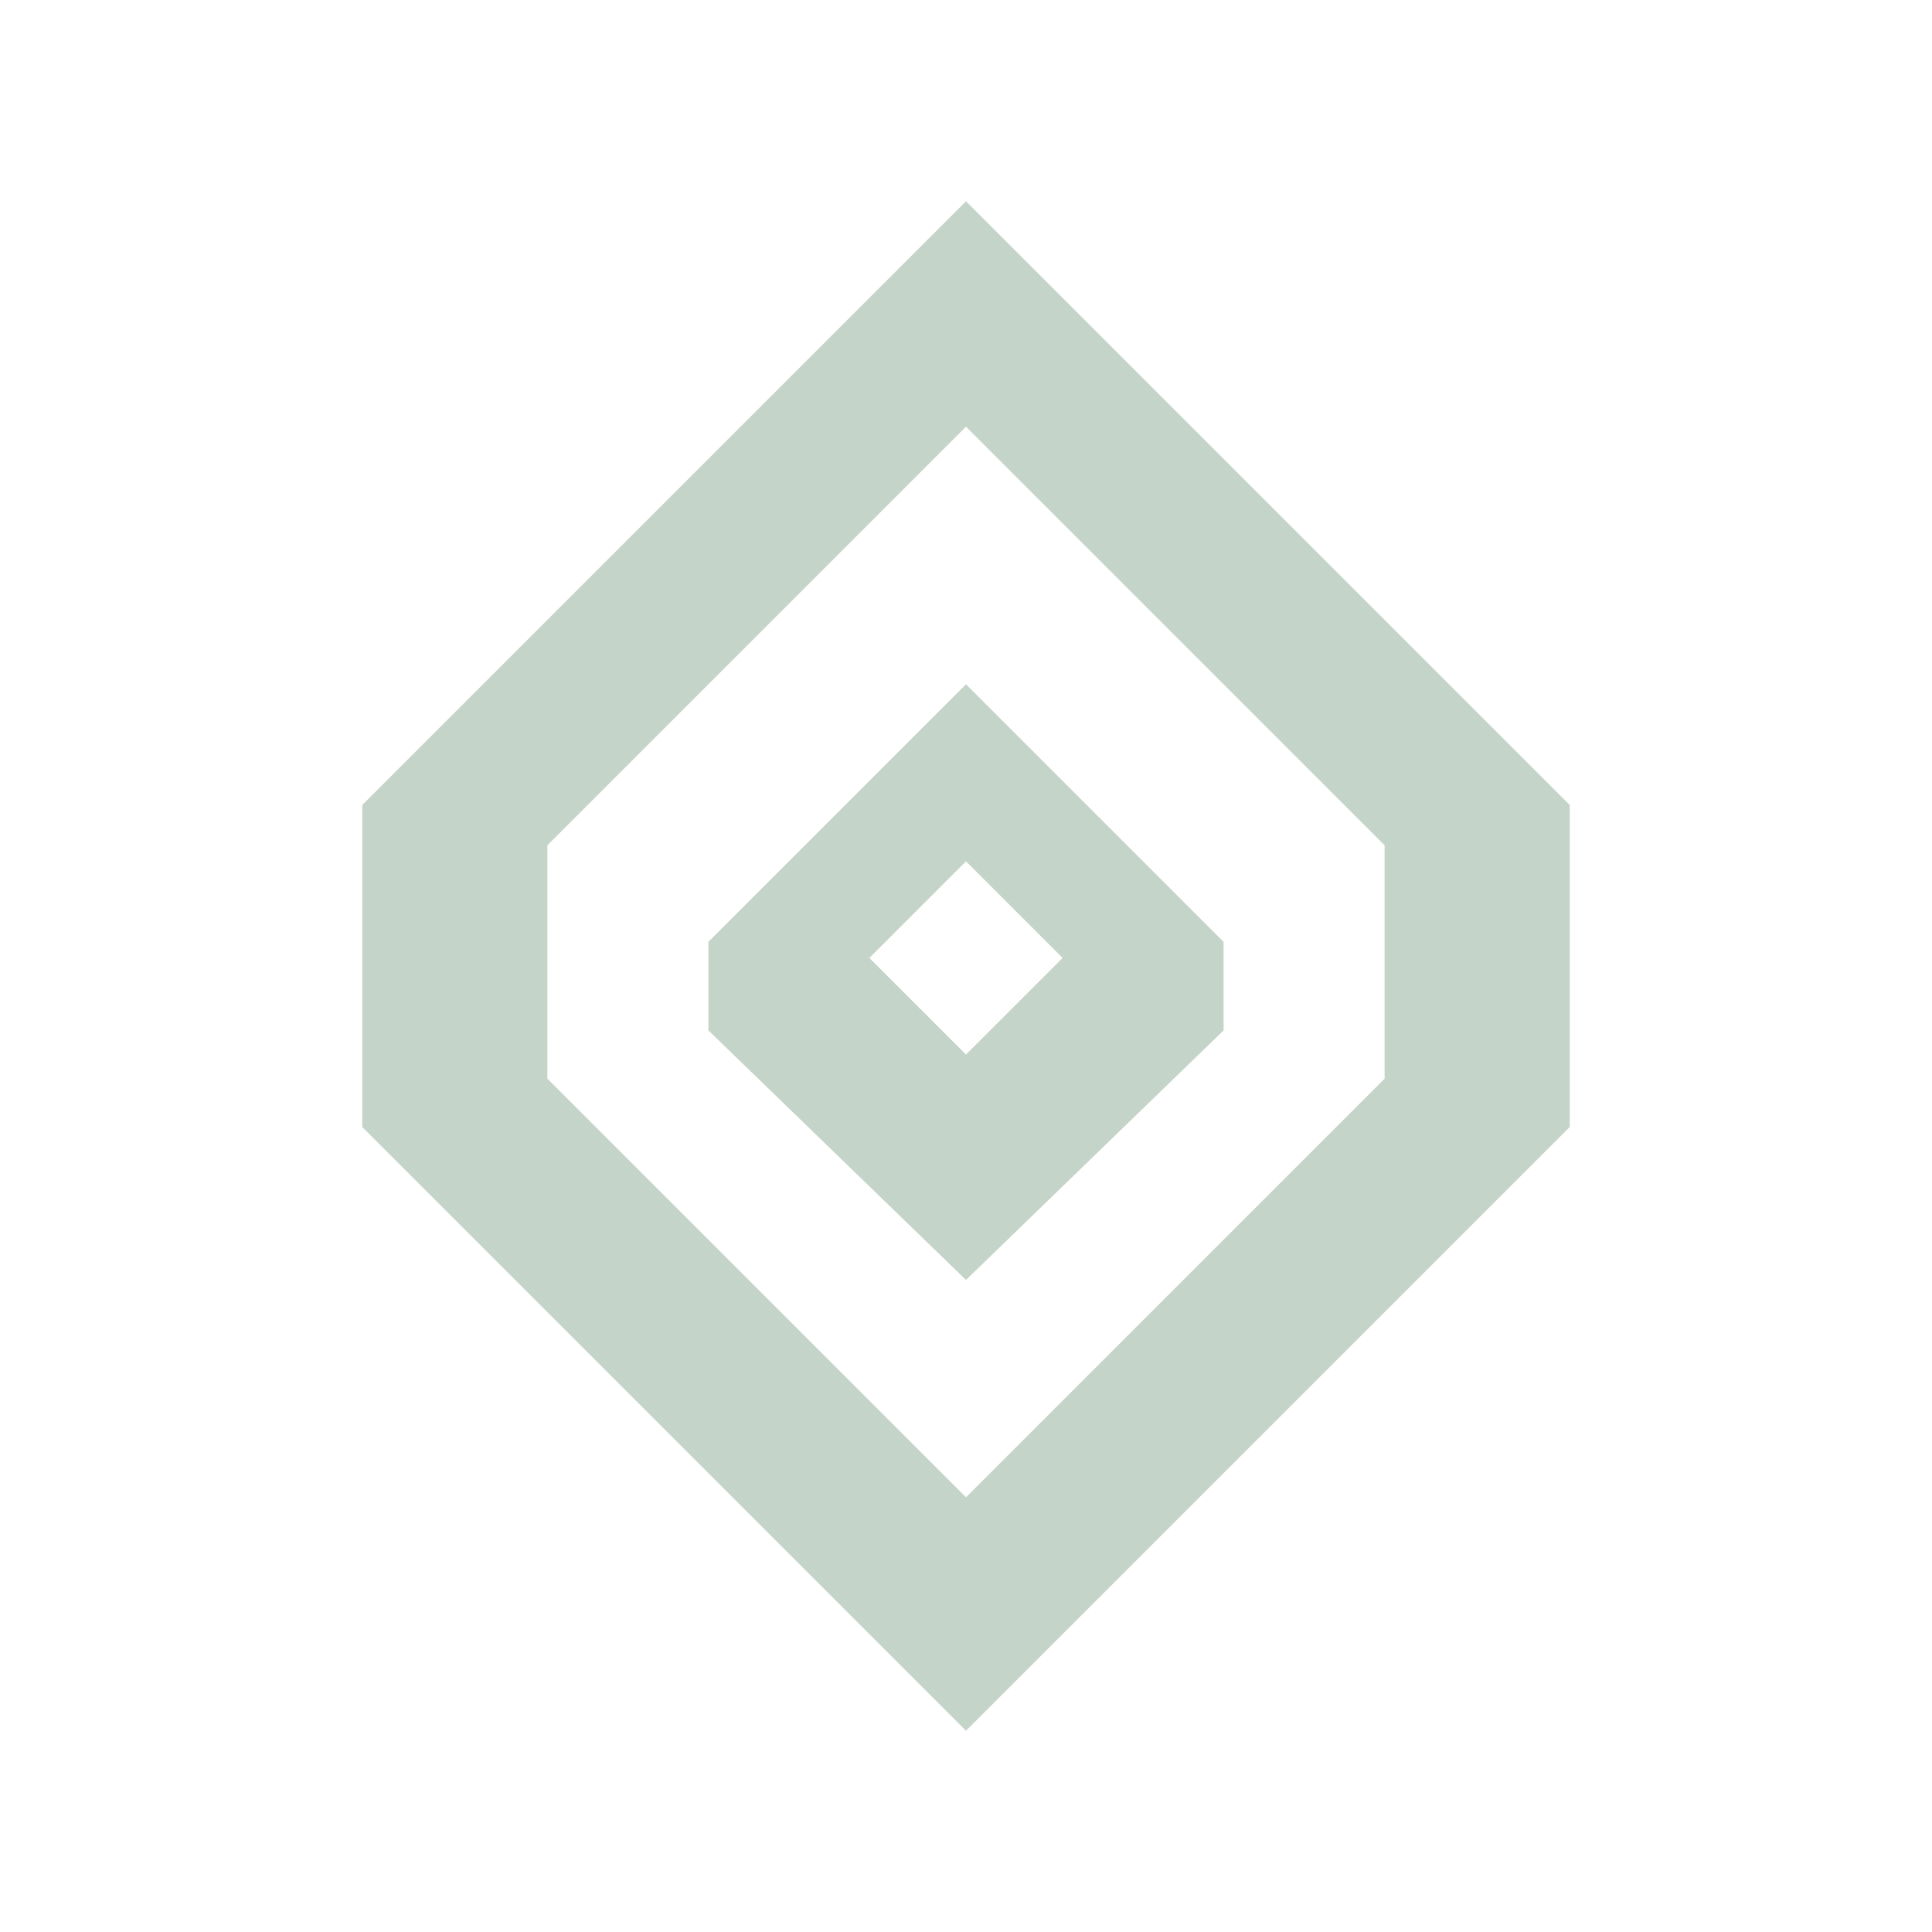
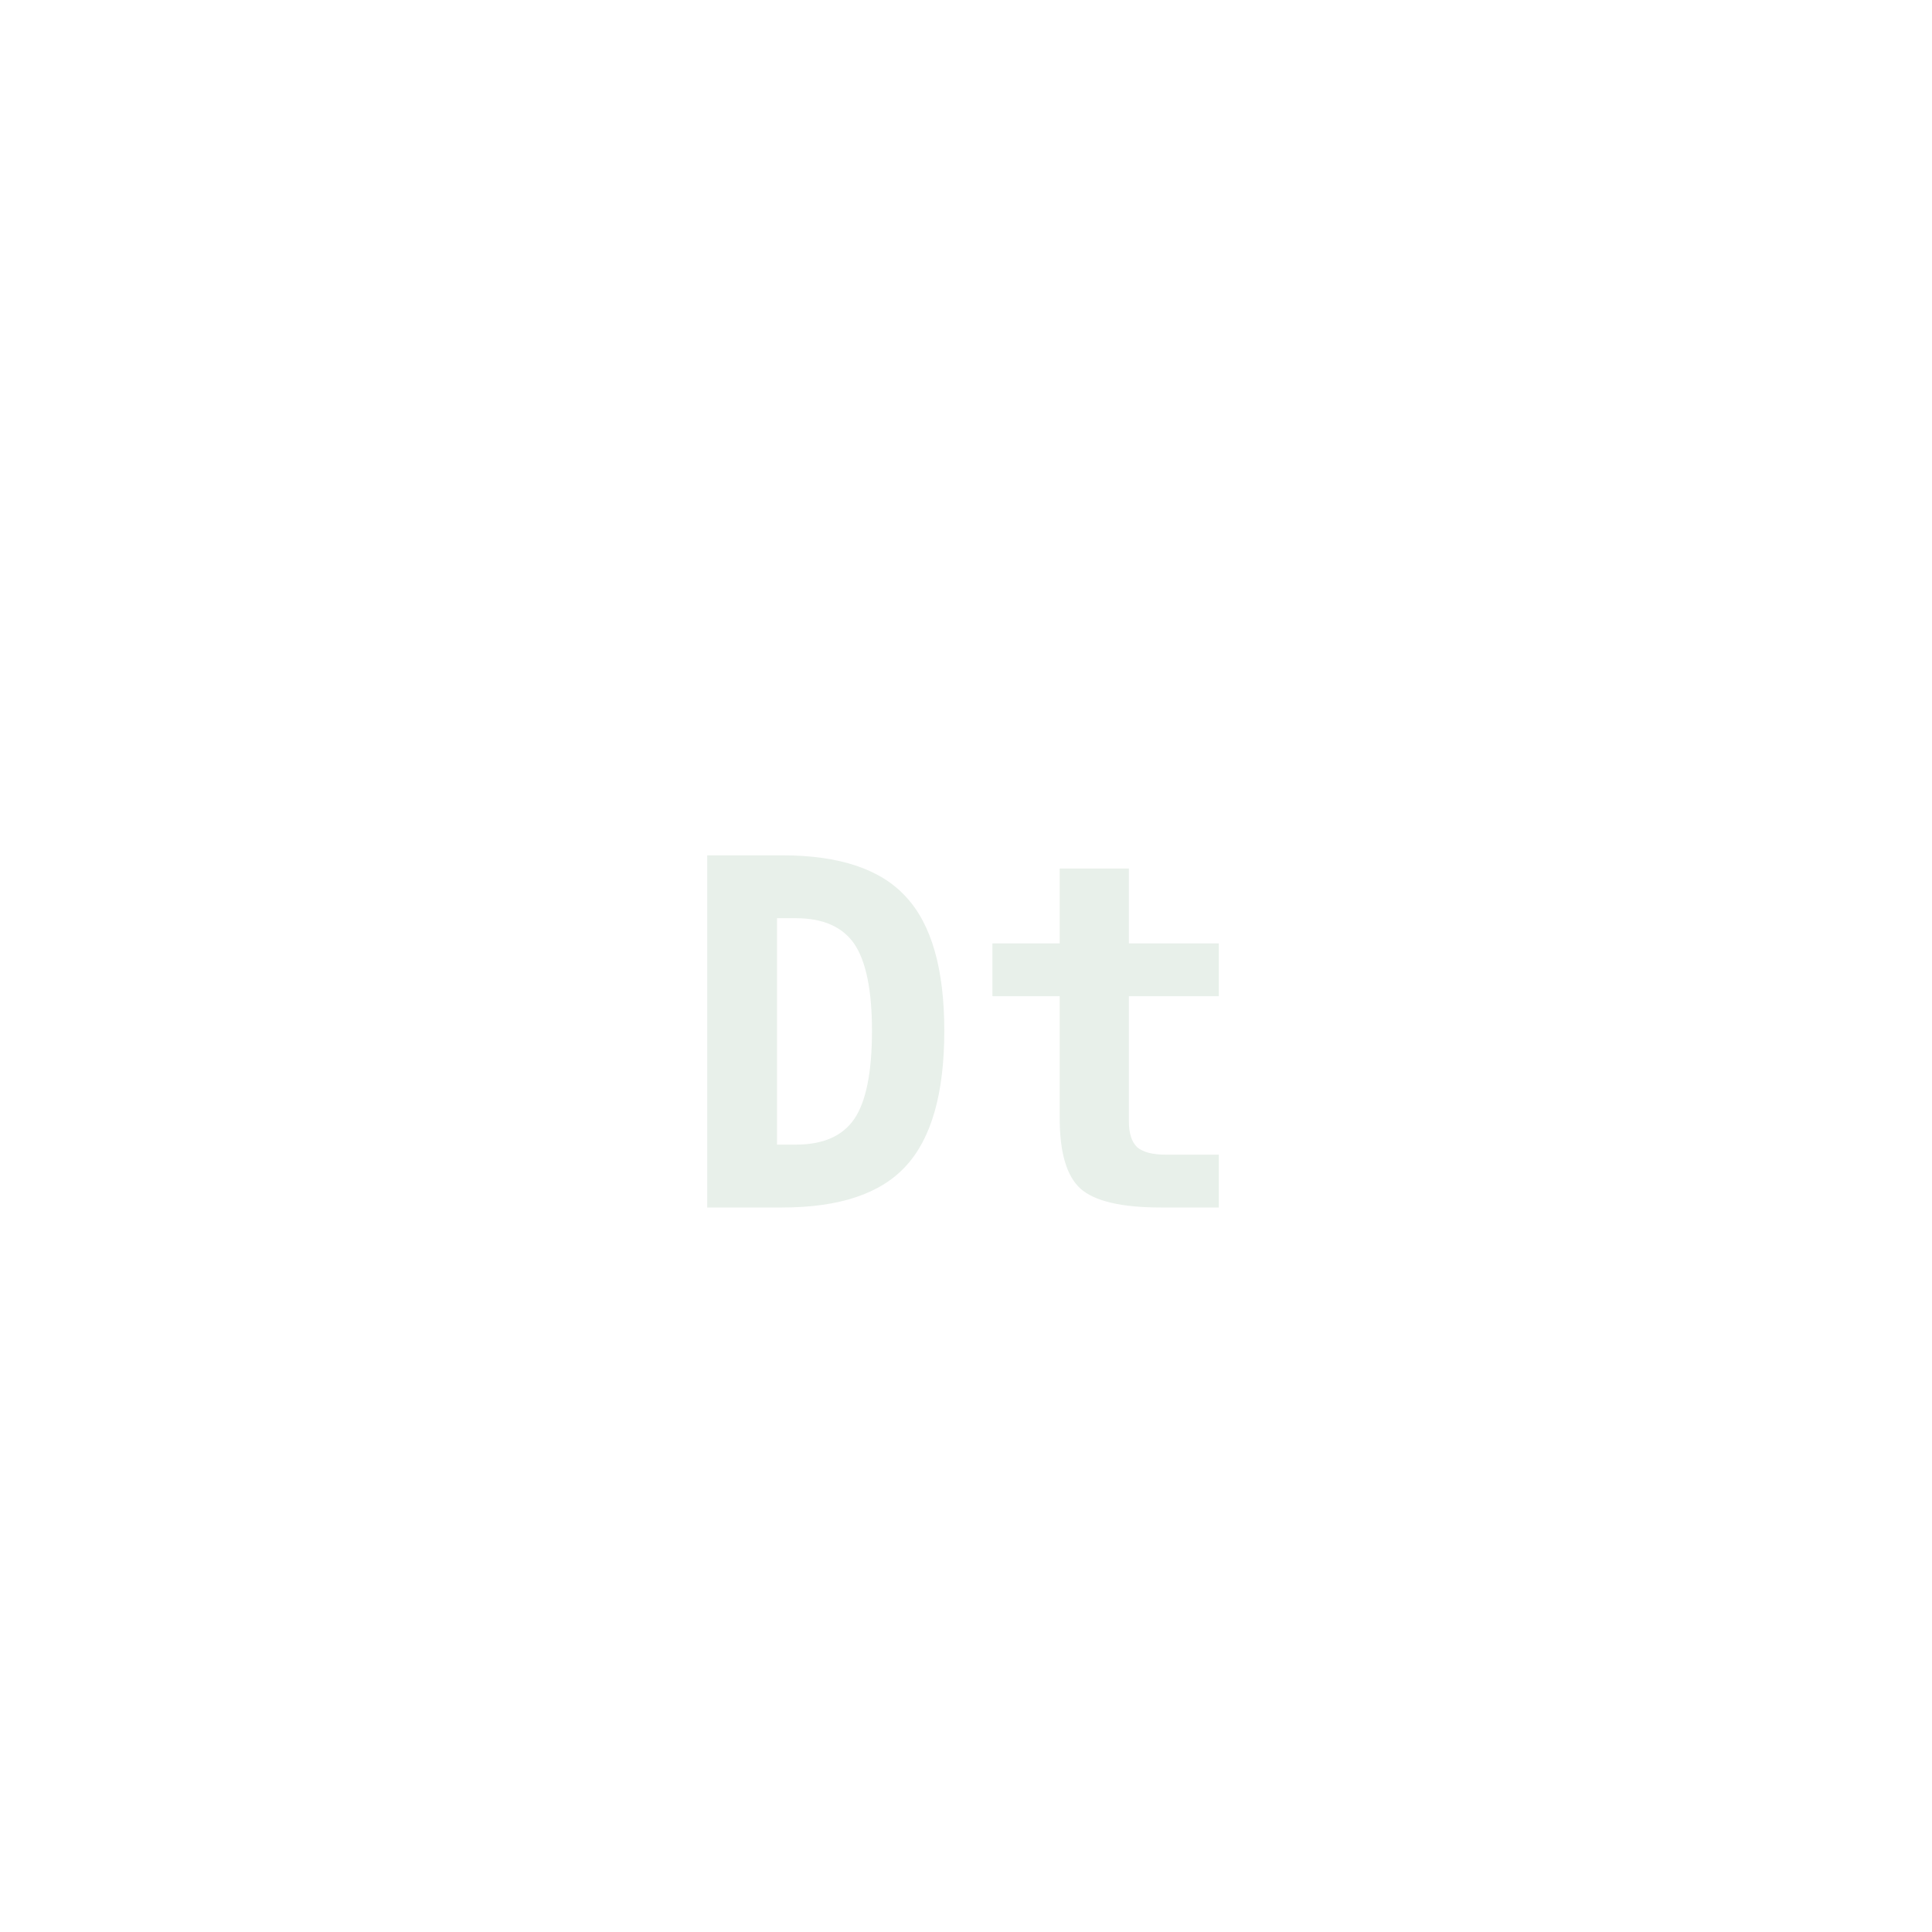
- <svg xmlns="http://www.w3.org/2000/svg" viewBox="0 0 24 24" fill="#c5d4c8">
-   <path d="M12 2.5 4.5 10v4L12 21.5 19.5 14v-4L12 2.5zm0 2.8 5.2 5.2v2.9L12 18.6l-5.2-5.2v-2.9L12 5.3zm0 3.2-3.2 3.2v1.1L12 15.9l3.2-3.1v-1.1L12 8.5zm0 2.2 1.2 1.2-1.2 1.2-1.2-1.2L12 10.7z" />
+ <svg xmlns="http://www.w3.org/2000/svg" viewBox="0 0 48 48" role="img" aria-hidden="true">
+   <text x="24" y="30" text-anchor="middle" font-family="ui-monospace, 'IBM Plex Mono', 'SF Mono', Menlo, Consolas, monospace" font-size="12" font-weight="700" fill="#e8f0ea">Dt</text>
</svg>
